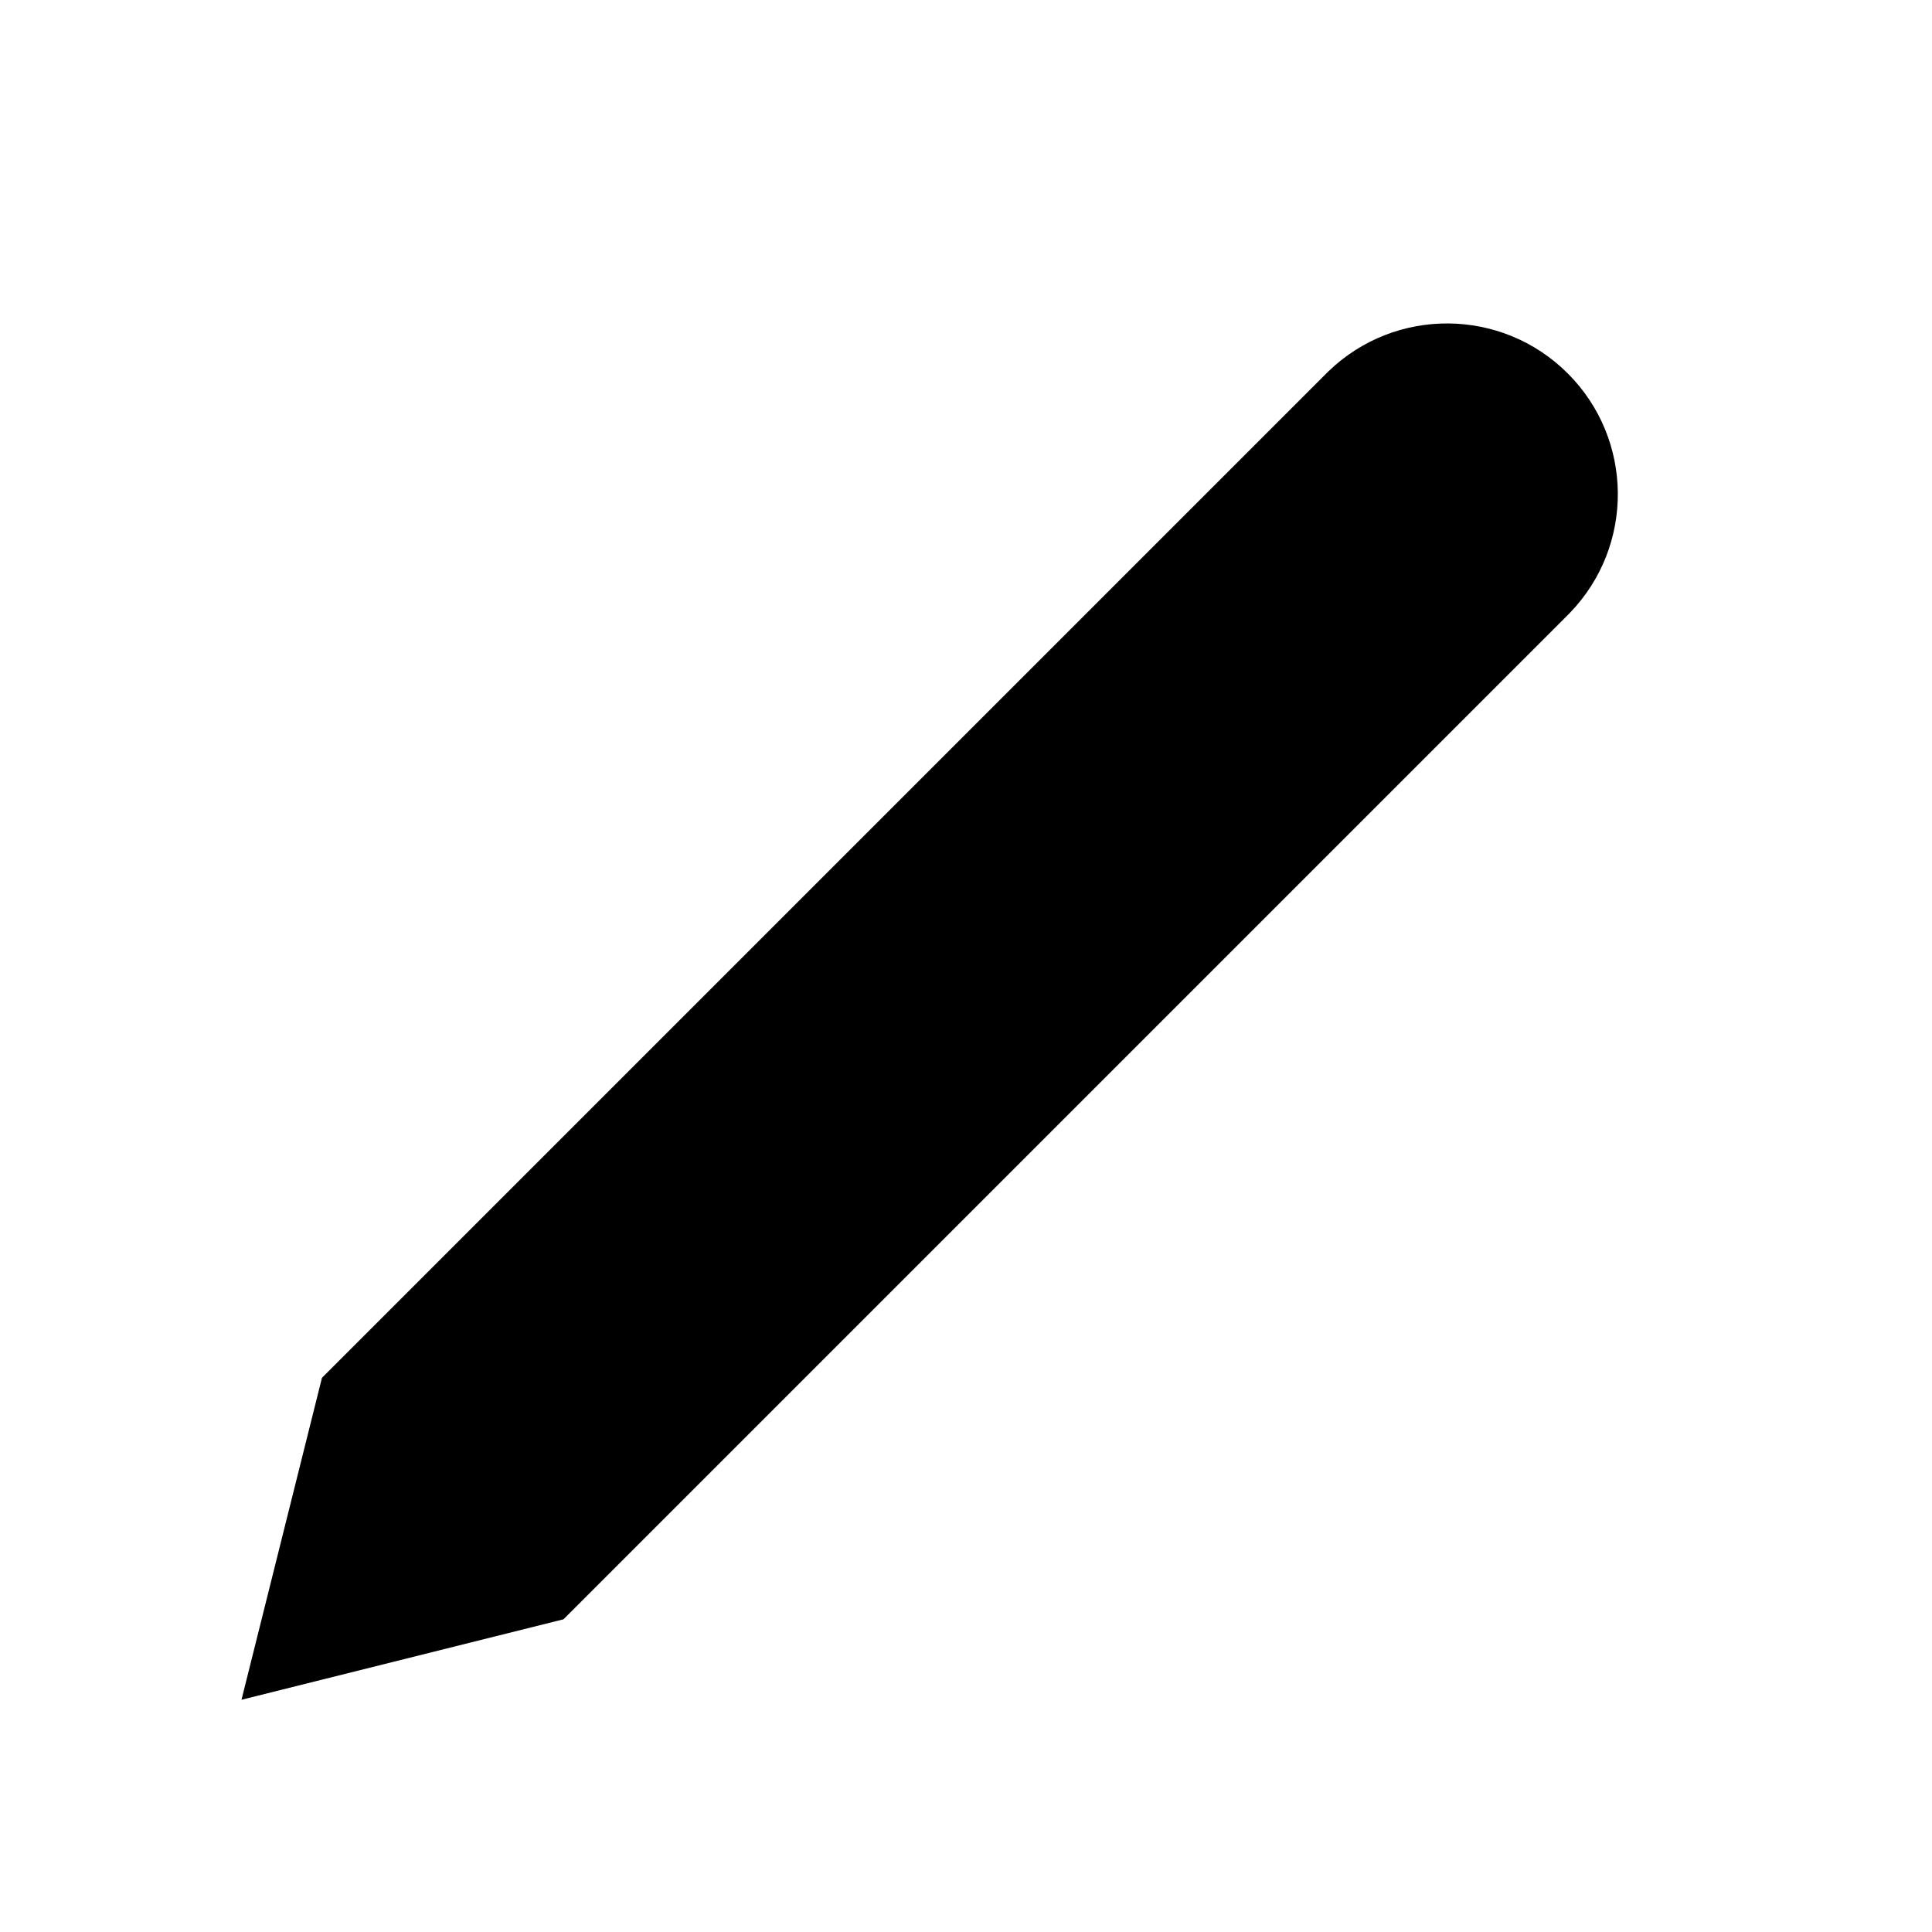
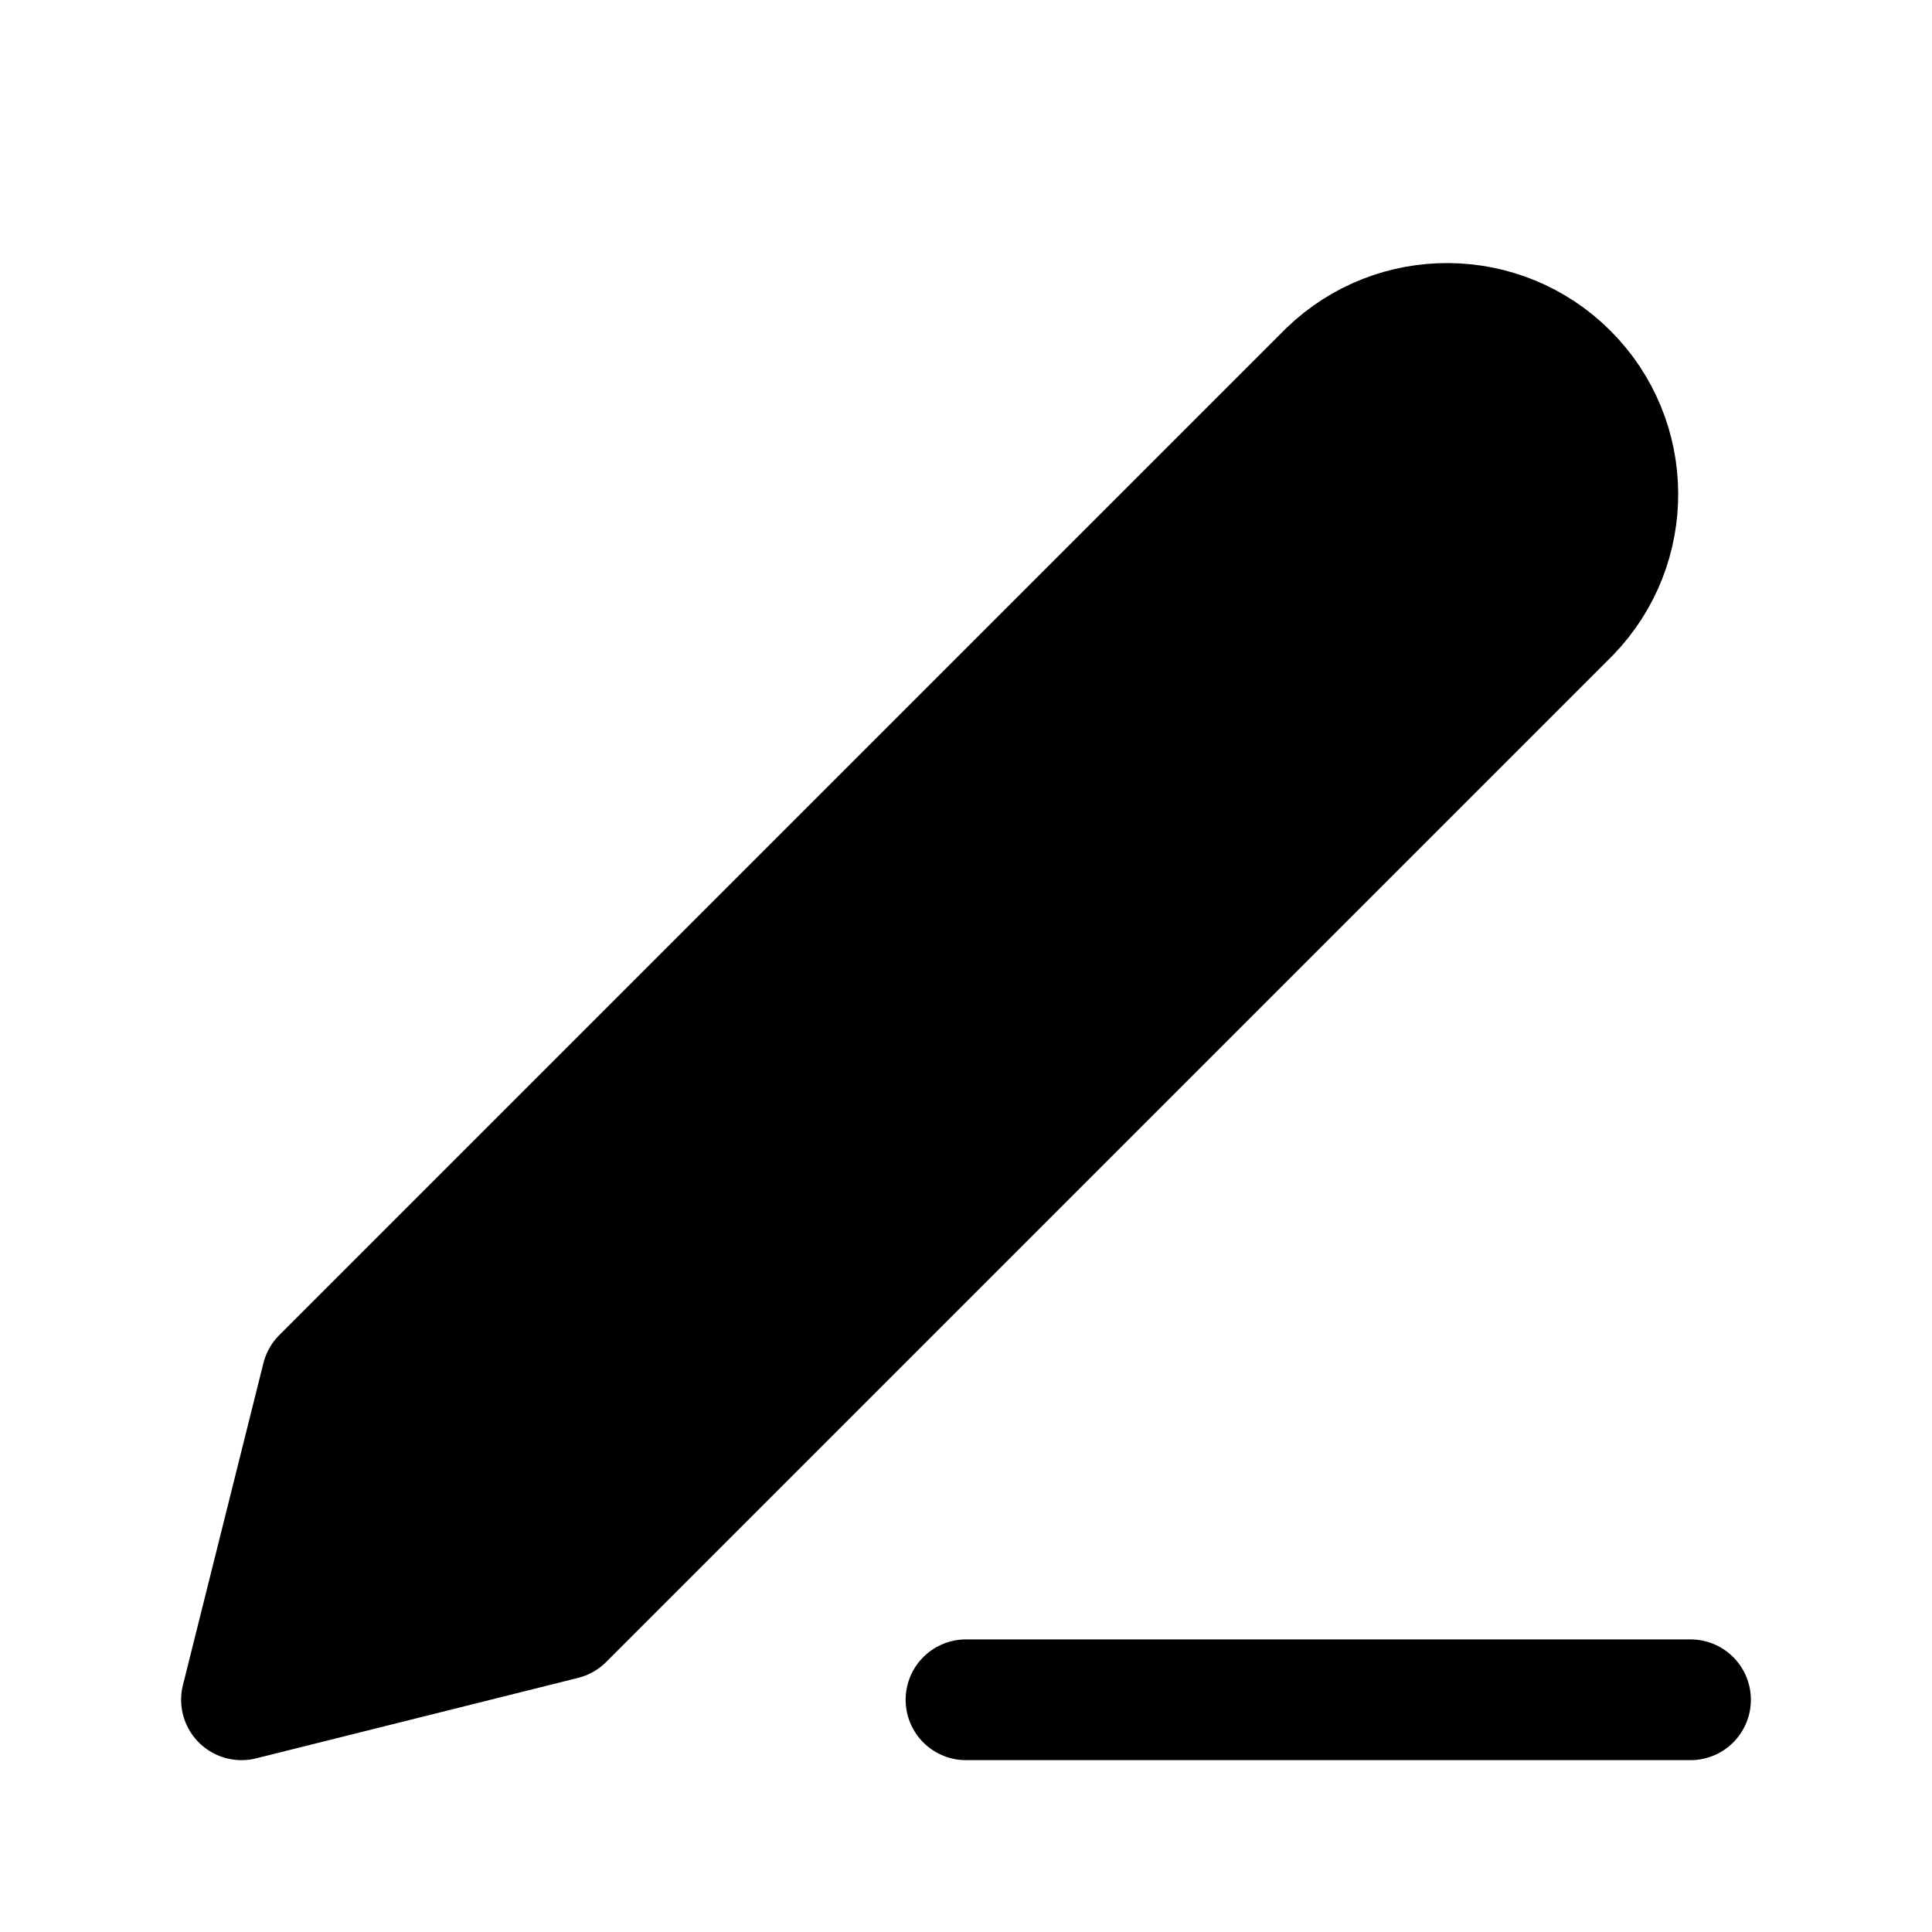
<svg xmlns="http://www.w3.org/2000/svg" width="20" height="20" viewBox="0 0 20 20">
  <g>
-     <path d="M10 17.596h7.5M13.75 3.846a1.768 1.768 0 012.5 2.5L5.833 16.763l-3.333.833.833-3.333L13.75 3.846z" stroke-width="1.25" stroke-linecap="round" stroke-linejoin="round" />
+     <path d="M10 17.596h7.5M13.75 3.846a1.768 1.768 0 012.5 2.5L5.833 16.763l-3.333.833.833-3.333L13.75 3.846z" stroke-width="1.25" stroke-linecap="round" stroke-linejoin="round" stroke="currentColor" />
  </g>
</svg>
